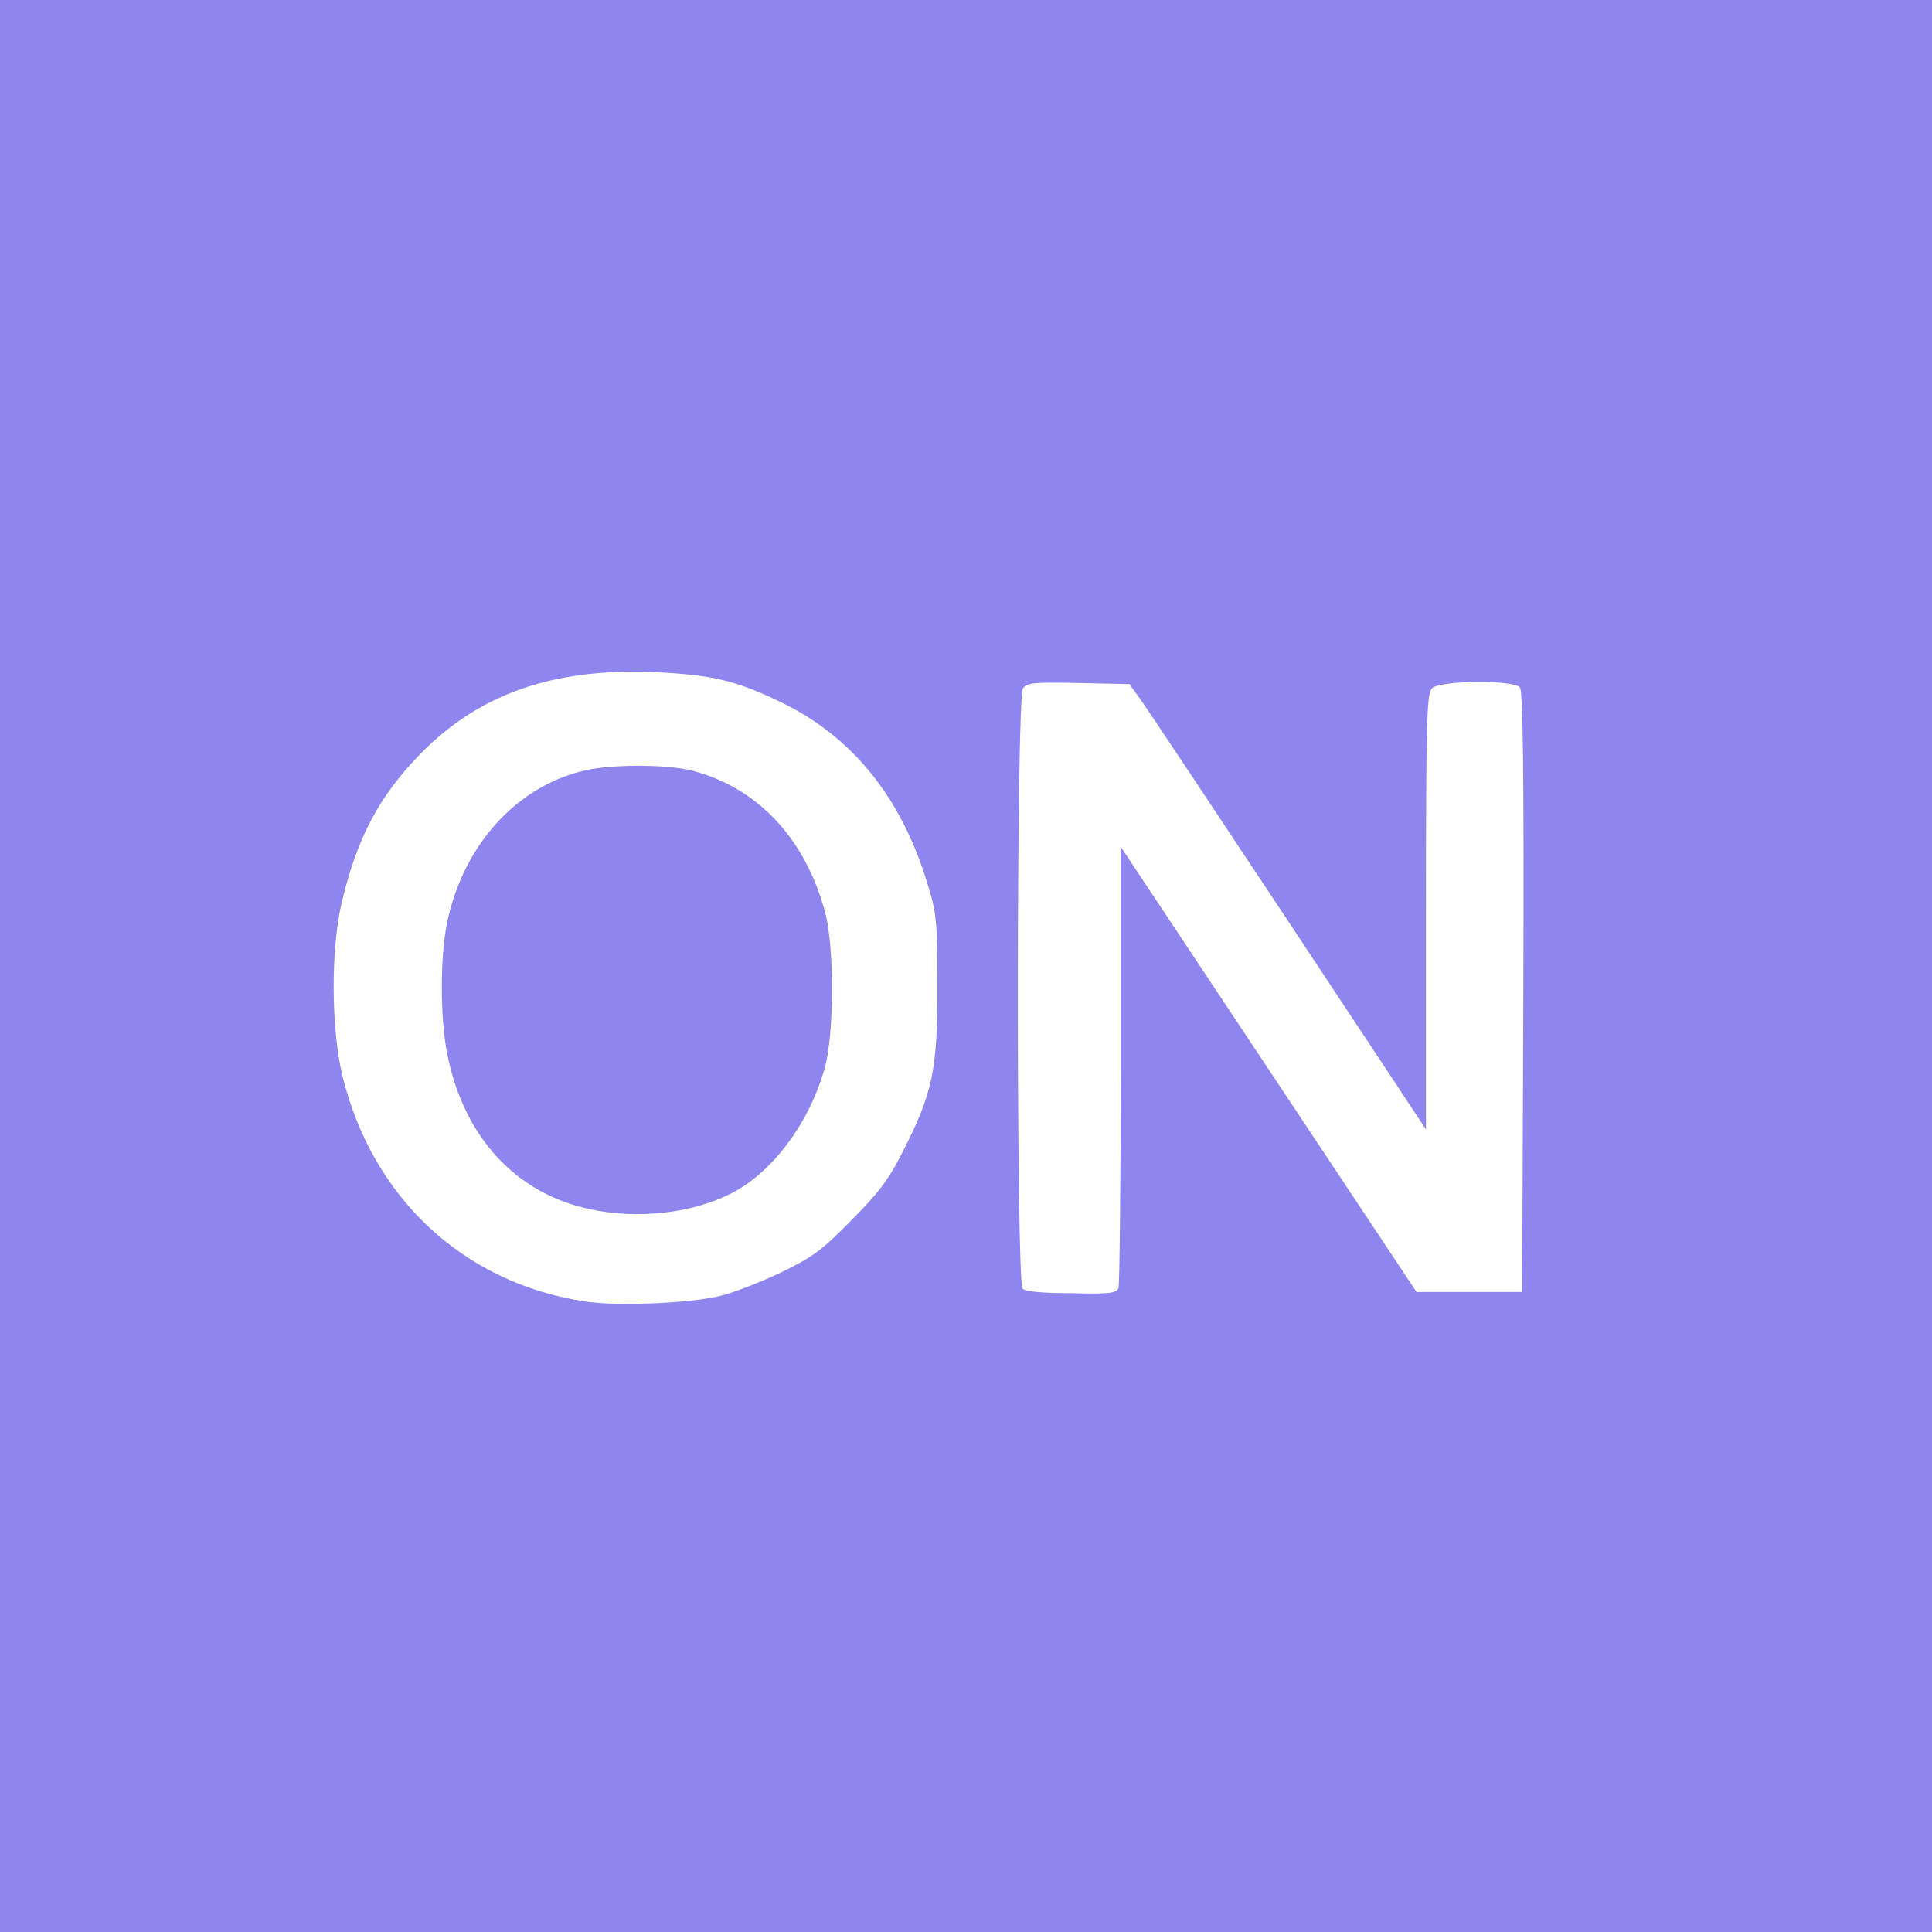
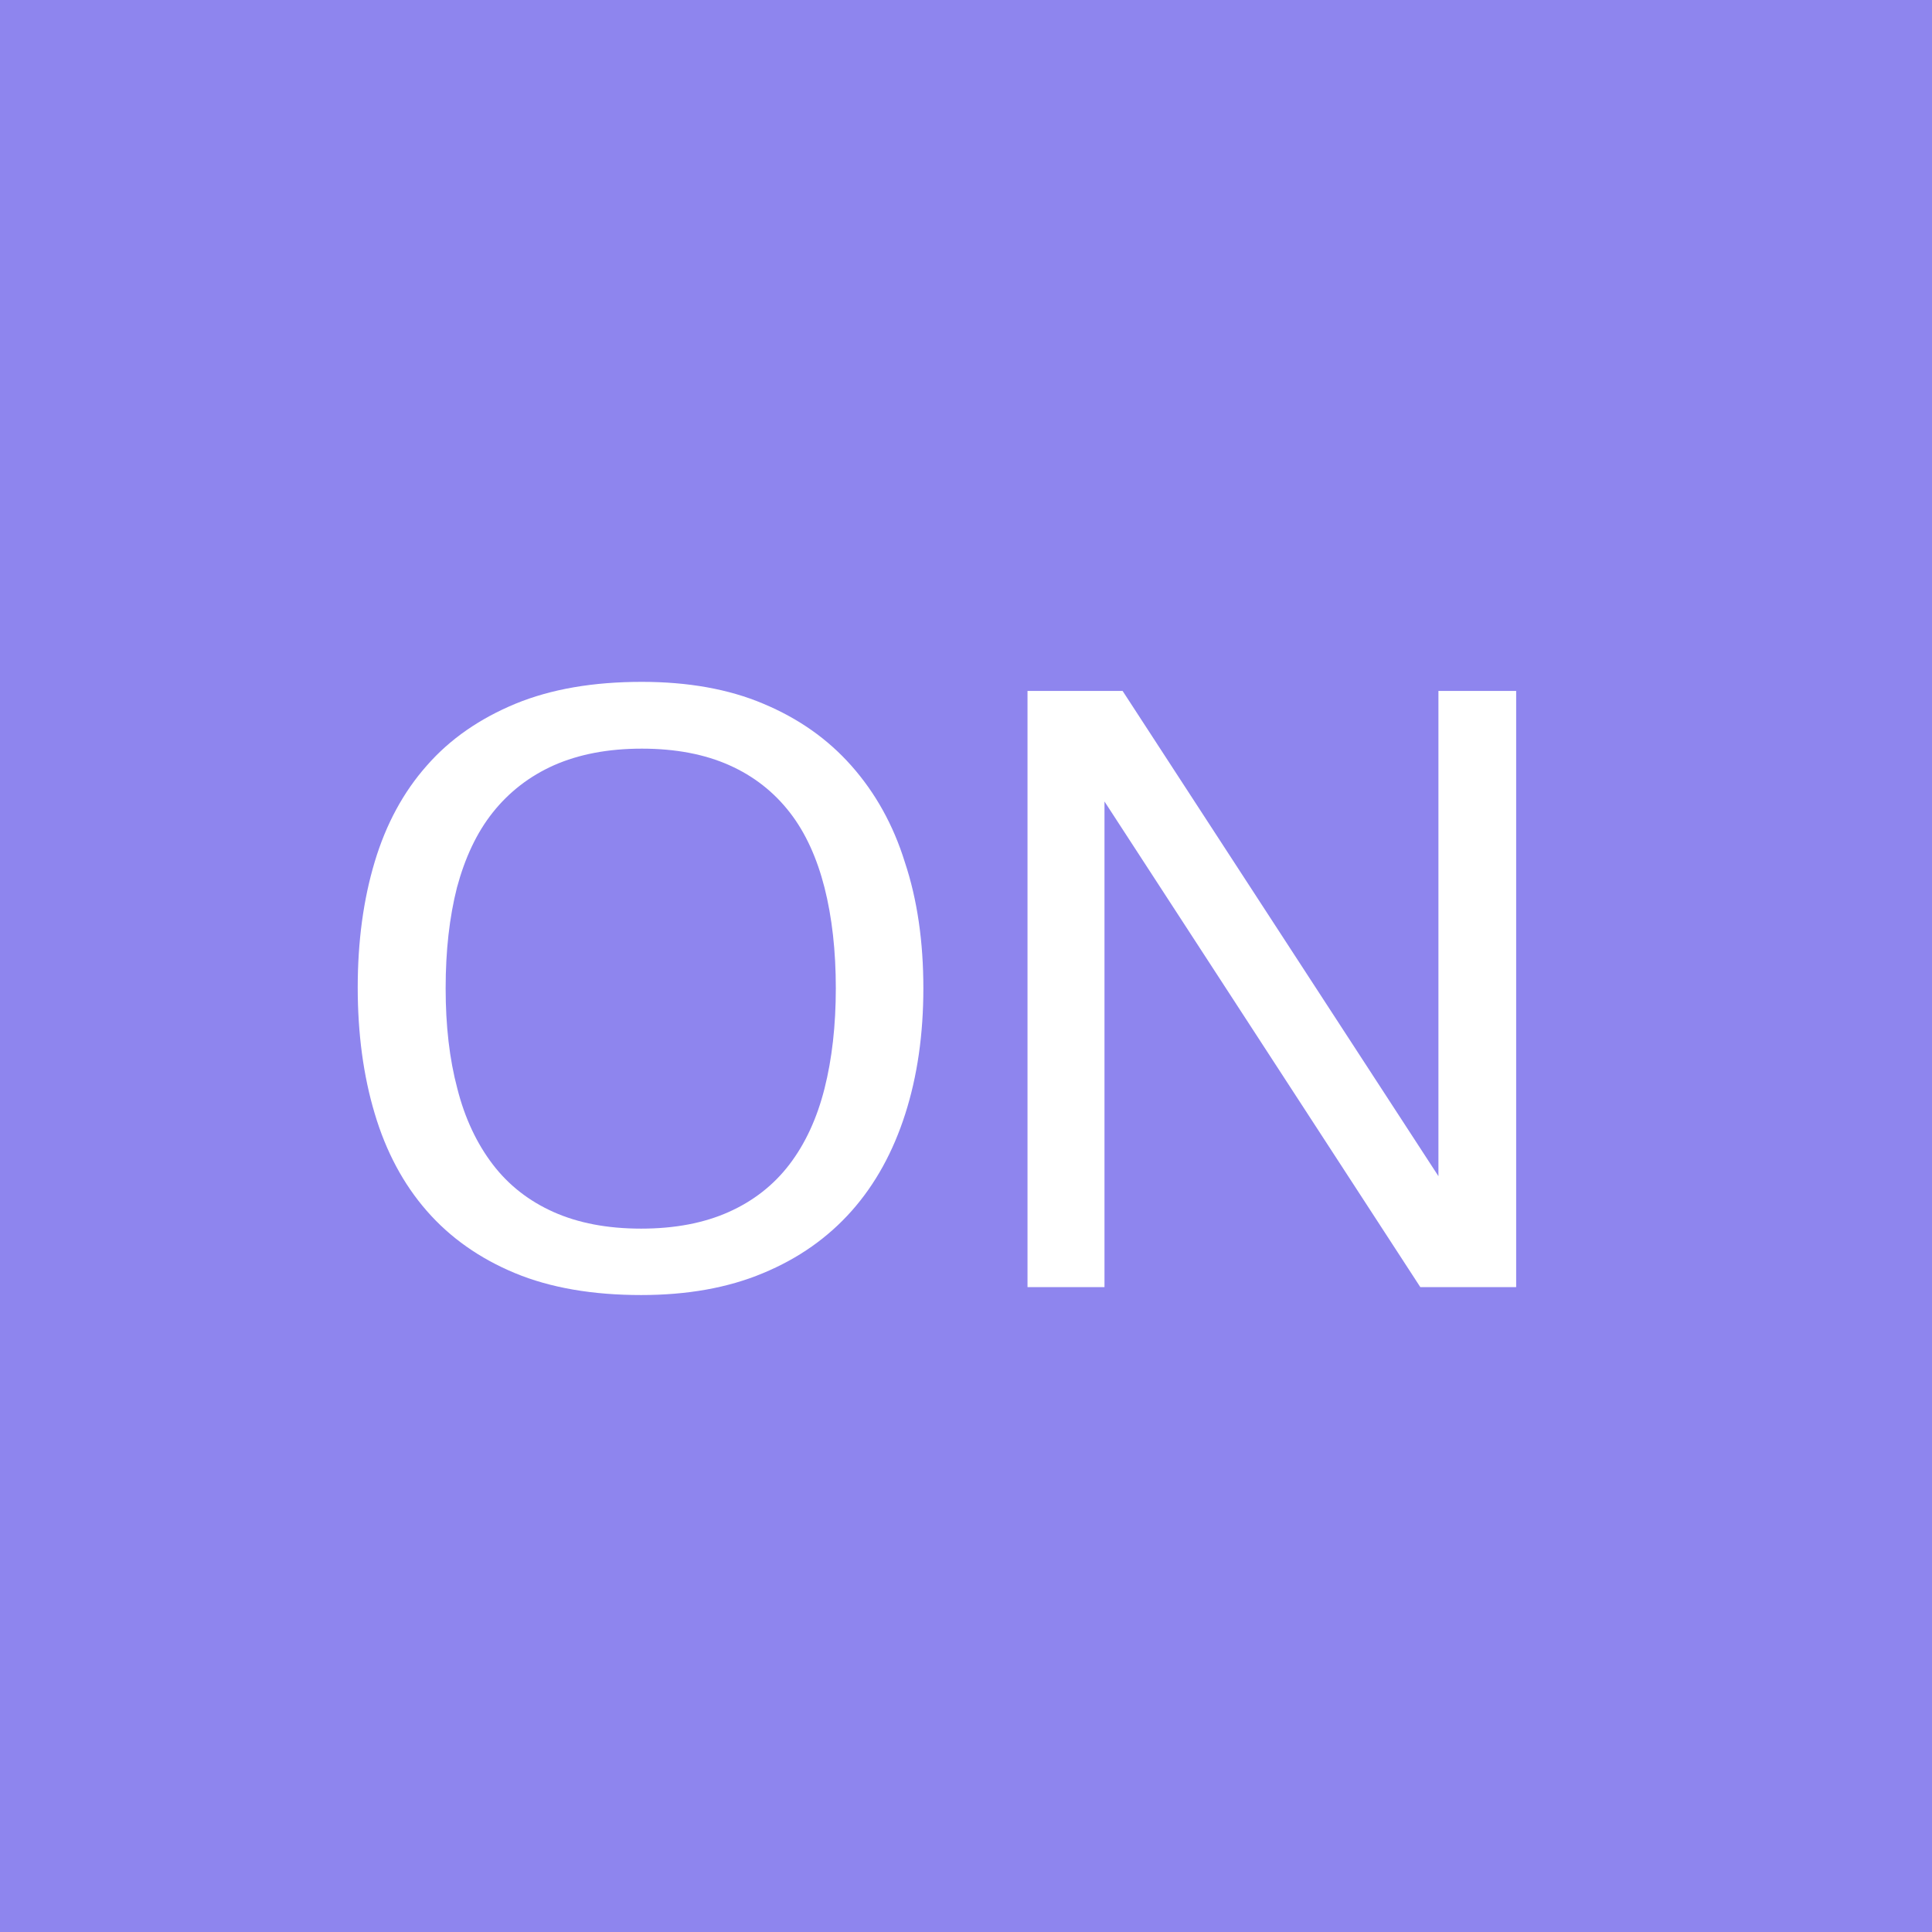
- <svg xmlns="http://www.w3.org/2000/svg" version="1.1" id="SVGRoot" x="0px" y="0px" viewBox="0 0 512 512" style="enable-background:new 0 0 512 512;" xml:space="preserve">
+ <svg xmlns="http://www.w3.org/2000/svg" version="1.1" id="Layer" x="0px" y="0px" viewBox="0 0 512 512" style="enable-background:new 0 0 512 512;" xml:space="preserve">
  <style type="text/css">
- 	.st0{fill:#FFFFFF;}
- 	.st1{fill:#8E85EE;}
+ 	.st0{fill:#8E85EE;}
+ 	.st1{fill:#FFFFFF;}
</style>
-   <rect y="0" class="st0" width="512" height="512" />
-   <path id="path39" class="st1" d="M0,256V0h256h256v256v256H256H0V256z M191,343.4  c3.6-0.9,10.8-3.7,16-6.2c8.1-3.9,10.8-5.8,18.5-13.7c7.3-7.3,10-10.9,13.7-18.2c7.9-15.5,9.3-21.7,9.2-43.9  c0-17.7-0.2-19.6-2.8-27.8c-6.9-22.4-19.7-38.2-38.2-47.3c-12.3-6-18.7-7.5-34.6-8.2c-26.7-1-46.2,6-61.7,22  c-10.7,11.1-16.4,21.9-20.4,38.5c-3.1,12.5-3,34.1,0.1,46.7c7.9,32.1,31.9,54.5,63.6,59.5C162.8,346.3,183.1,345.4,191,343.4  L191,343.4z M156.1,320.4c-19.4-4.2-33.1-19-37.5-40.7c-2-9.6-2-26.1-0.1-35.3c4.4-20.8,18.8-36.5,37.3-40.4  c7.3-1.5,21.6-1.4,27.9,0.3c17.3,4.6,29.8,18.1,35,37.6c2.4,9,2.4,31.9-0.1,41c-4,14.5-13.8,27.8-24.9,33.4  C183.3,321.6,168.8,323.2,156.1,320.4L156.1,320.4z M296.4,341.4c0.3-0.9,0.6-27.5,0.6-59.3l0-57.7l39.2,59l39.2,59h14h14l0.3-79.4  c0.2-57.8-0.1-79.8-0.9-80.8c-1.7-2.1-21.2-1.9-23.3,0.2c-1.4,1.4-1.6,8.1-1.6,59.2v57.7l-36.4-55c-20-30.2-37.7-56.8-39.3-59  l-2.9-4l-13.5-0.3c-11.8-0.2-13.6-0.1-14.7,1.4c-1.8,2.4-1.8,157.4-0.1,159.1c0.8,0.8,5.1,1.2,12.9,1.2  C293.8,343,295.9,342.7,296.4,341.4z" />
+   <rect class="st0" width="512" height="512" />
+   <g>
+     <path class="st1" d="M244.7,261.9c0,12.2-1.6,23.3-4.8,33.3c-3.2,10-7.9,18.6-14.2,25.7c-6.3,7.1-14.1,12.6-23.5,16.5   c-9.3,3.9-20.1,5.8-32.3,5.8c-12.8,0-24-1.9-33.4-5.8c-9.4-3.9-17.2-9.4-23.4-16.5c-6.2-7.1-10.8-15.7-13.8-25.8   c-3-10-4.5-21.2-4.5-33.4c0-12.2,1.5-23.3,4.5-33.3c3-10,7.6-18.5,13.8-25.5c6.2-7.1,14.1-12.5,23.5-16.4   c9.5-3.9,20.6-5.8,33.5-5.8c12.2,0,23,1.9,32.2,5.8c9.3,3.9,17,9.3,23.3,16.4c6.3,7.1,11.1,15.6,14.2,25.6   C243.1,238.4,244.7,249.6,244.7,261.9z M118.1,261.9c0,9.9,1,18.7,3.1,26.6c2,7.9,5.2,14.6,9.4,20.1c4.2,5.5,9.6,9.7,16.1,12.6   c6.5,2.9,14.2,4.4,23.2,4.4c9,0,16.7-1.5,23.2-4.4c6.5-2.9,11.9-7.1,16.1-12.6c4.2-5.5,7.3-12.2,9.3-20.1c2-7.9,3-16.8,3-26.6   c0-9.9-1-18.8-3-26.7c-2-7.8-5-14.5-9.2-19.9c-4.2-5.4-9.5-9.6-16-12.5c-6.5-2.9-14.2-4.4-23.2-4.4c-9,0-16.7,1.5-23.3,4.4   c-6.5,2.9-11.9,7.1-16.2,12.5c-4.3,5.4-7.4,12.1-9.5,19.9C119.1,243.1,118.1,251.9,118.1,261.9z" />
+     <polygon class="st1" points="381.2,183.1 381.2,243.3 381.2,269.6 381.2,311.7 297.5,183.1 272.3,183.1 272.3,341.1 292.7,341.1    292.7,270.7 292.7,255.4 292.7,212.4 376.4,341.1 401.8,341.1 401.8,183.1  " />
+   </g>
</svg>
